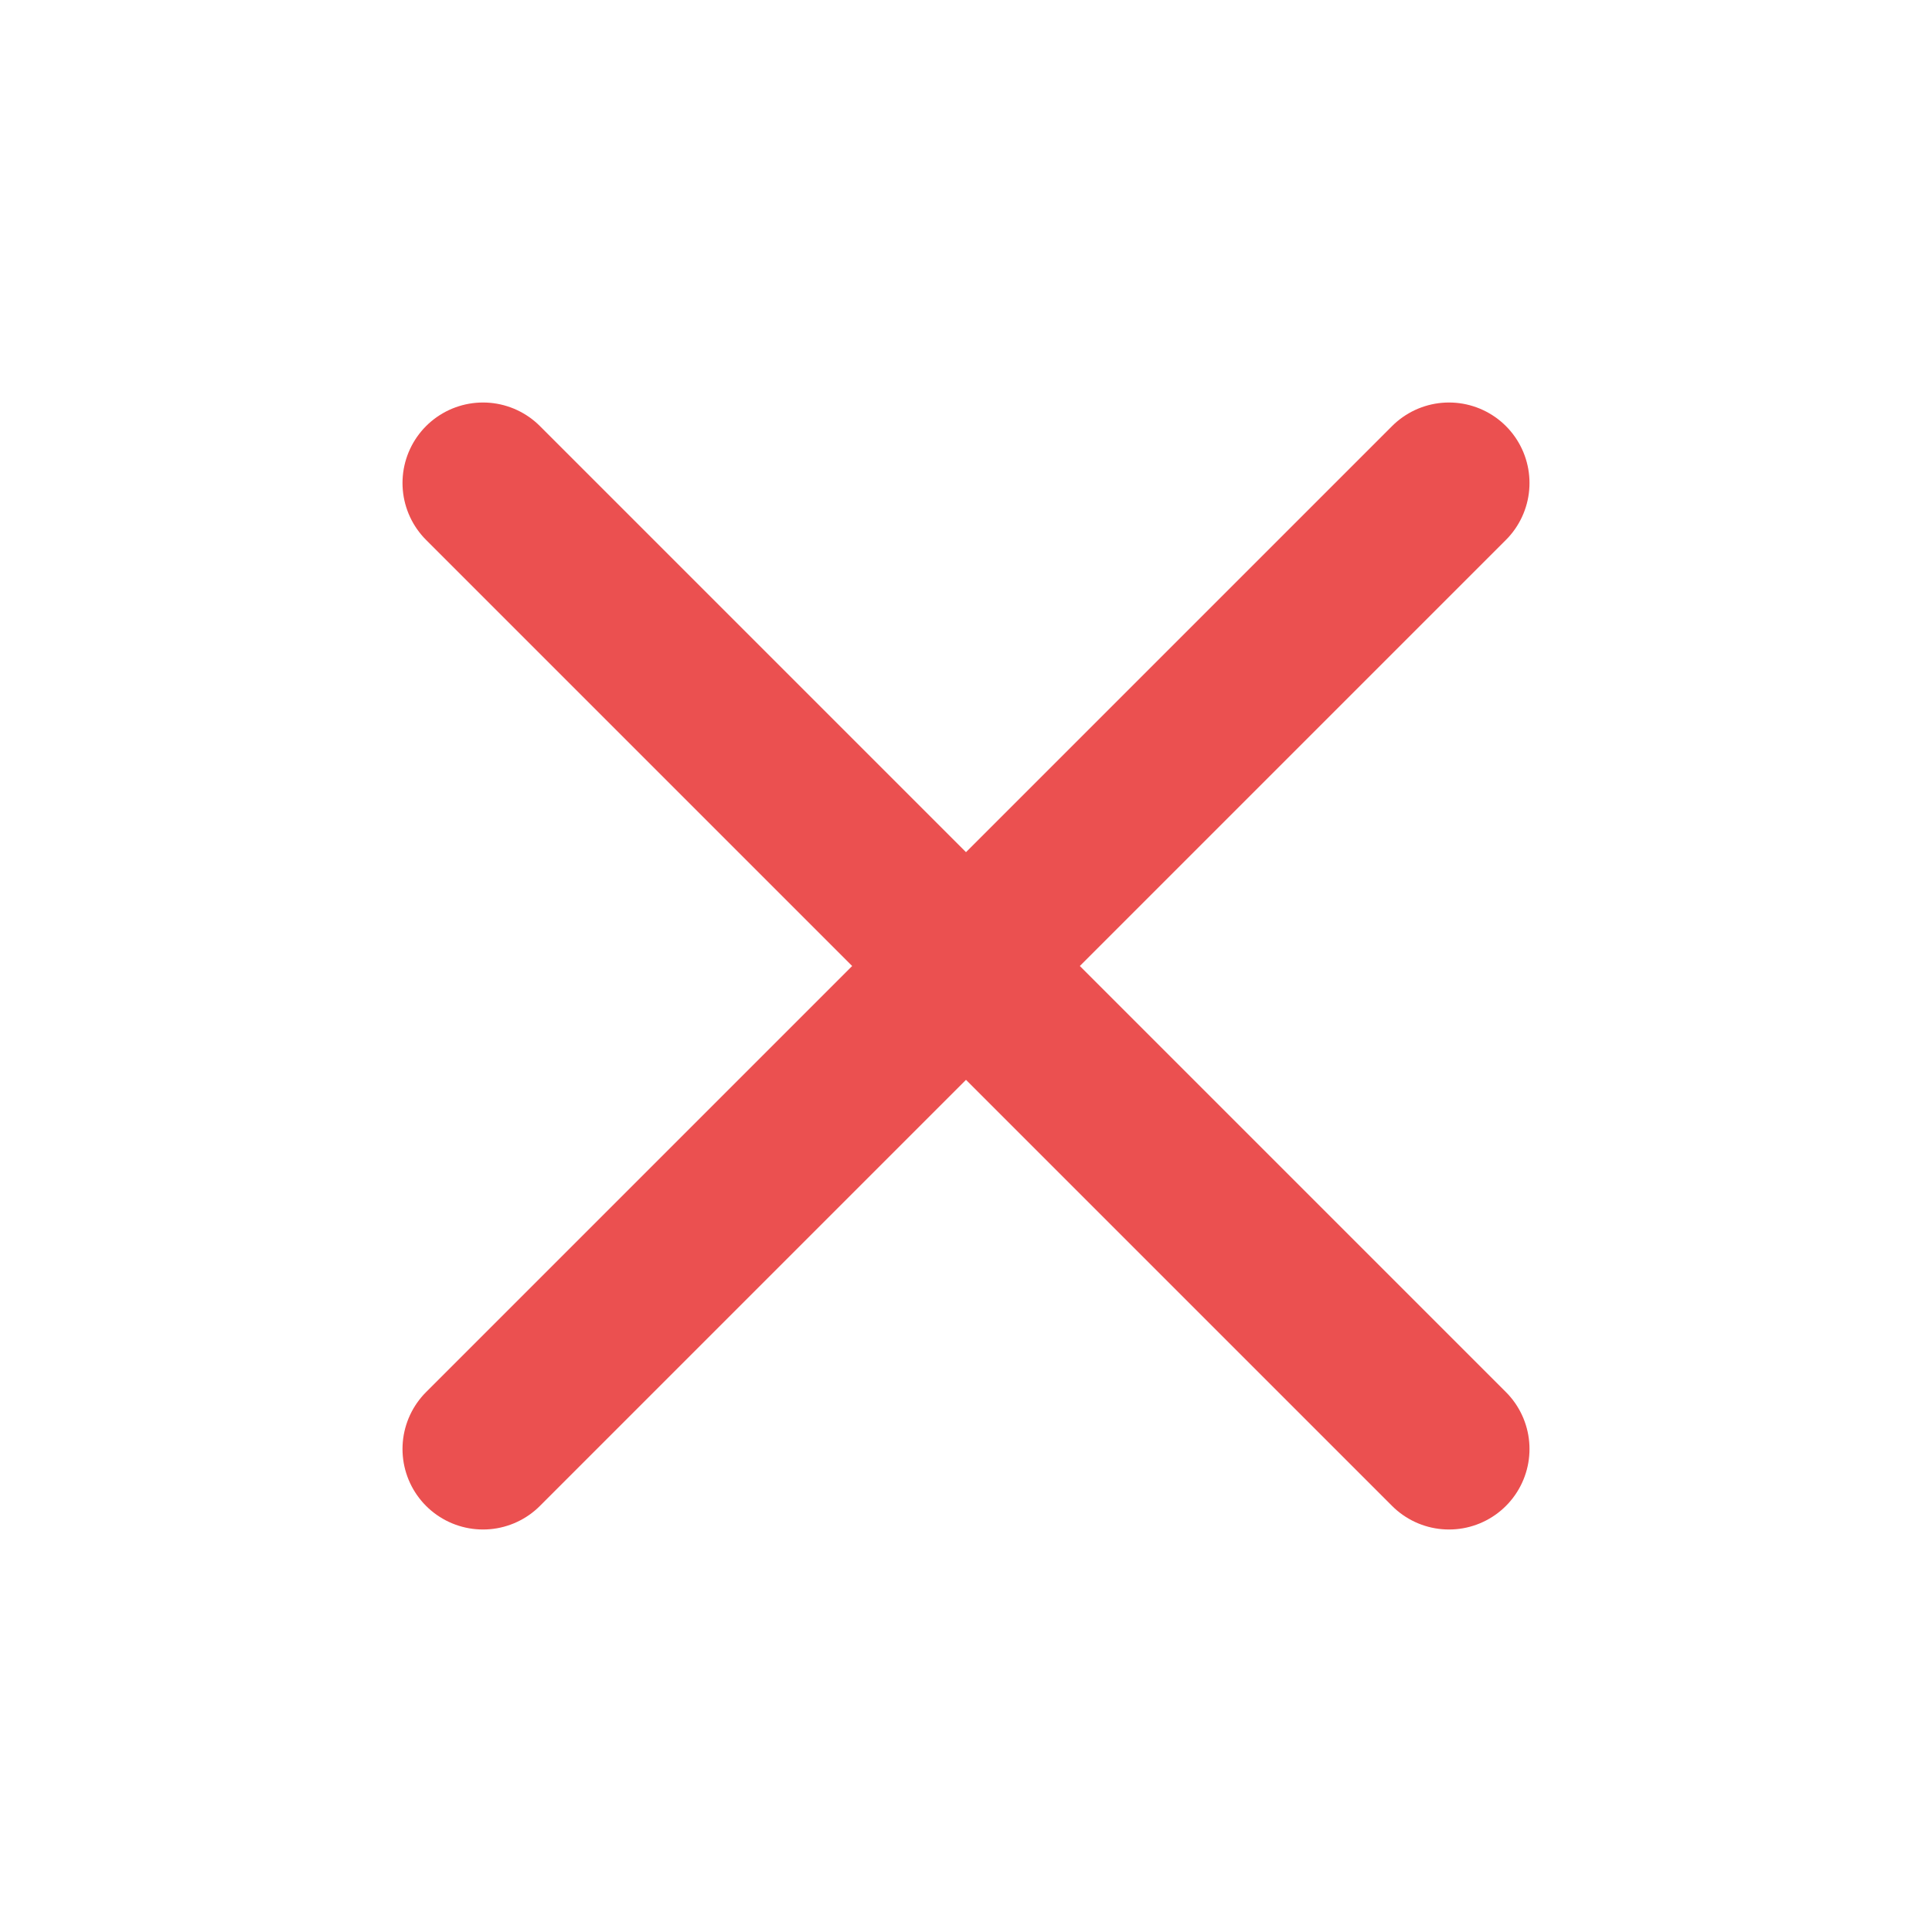
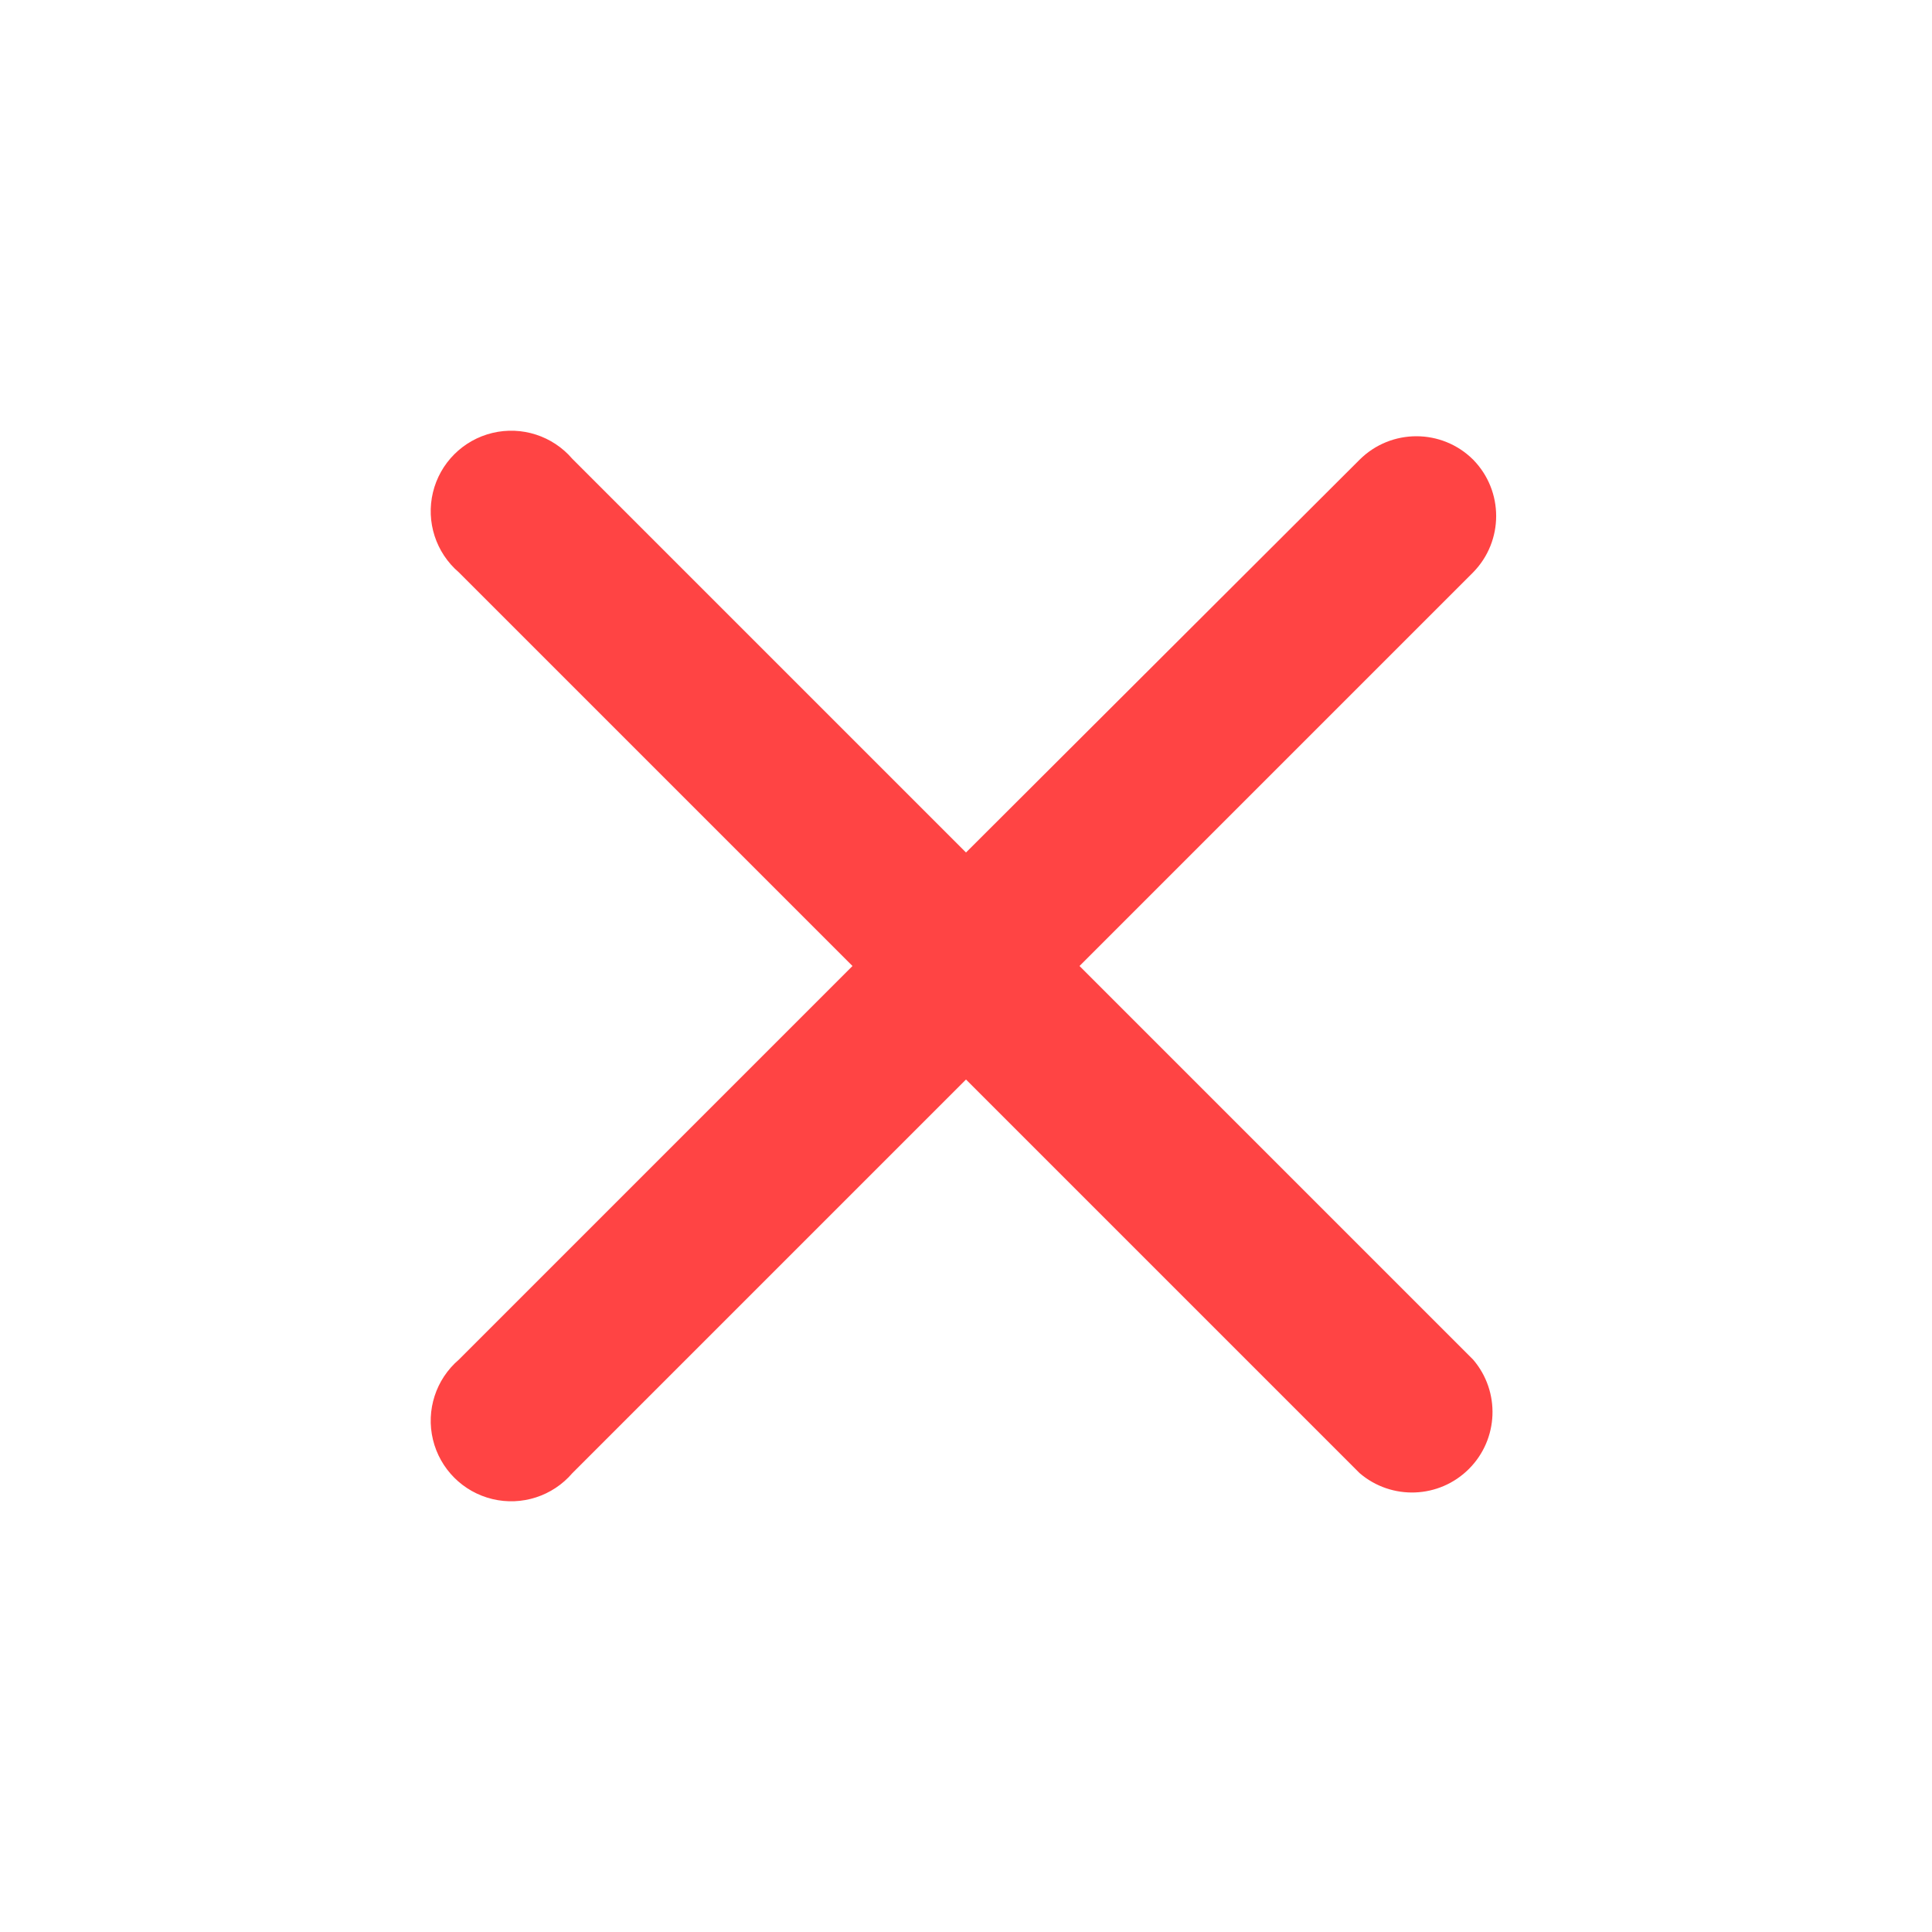
<svg xmlns="http://www.w3.org/2000/svg" width="24" height="24" viewBox="0 0 24 24">
-   <path fill="none" stroke="#EB5050" stroke-linecap="round" stroke-linejoin="round" stroke-width="2" d="M18 6L6 18M6 6l12 12" />
+   <path fill="#FF4444" d="M18.3 5.71a1 1 0 0 0-1.41 0L12 10.59 7.11 5.7A1 1 0 1 0 5.7 7.11L10.59 12 5.7 16.89a1 1 0 1 0 1.41 1.41L12 13.41l4.89 4.89a1 1 0 0 0 1.41-1.41L13.41 12l4.89-4.89a1 1 0 0 0 0-1.4z" />
</svg>
